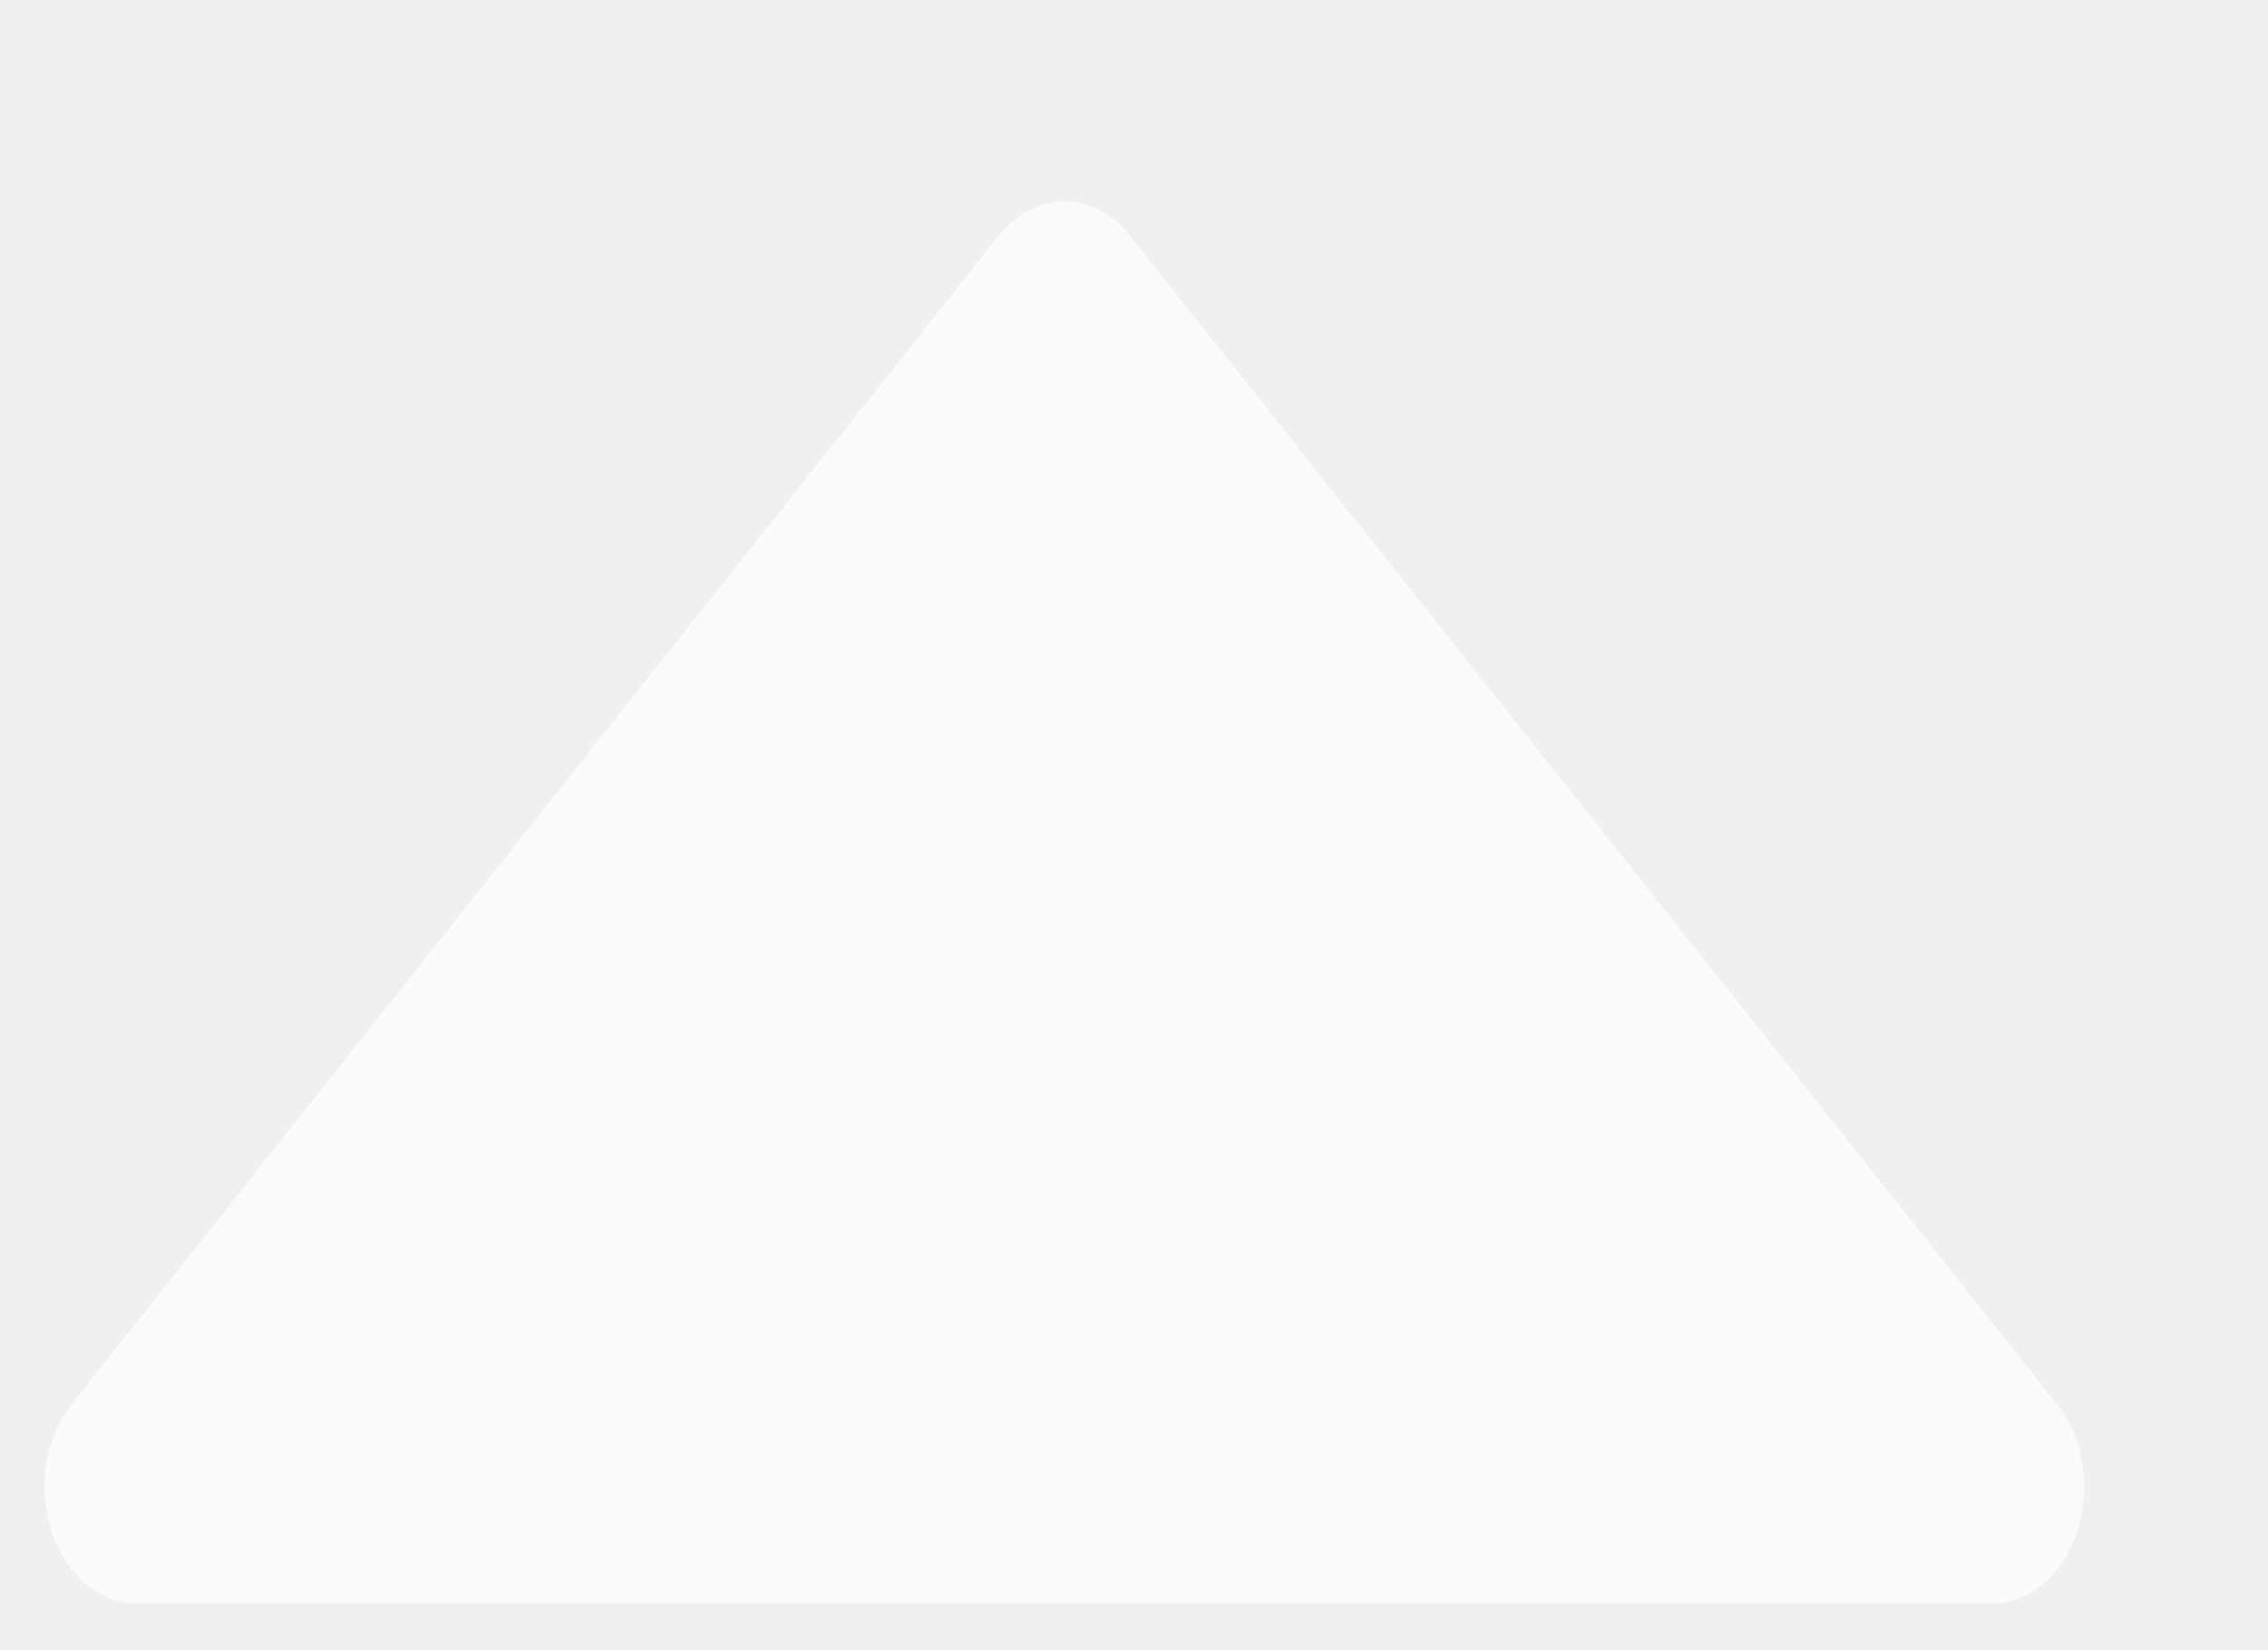
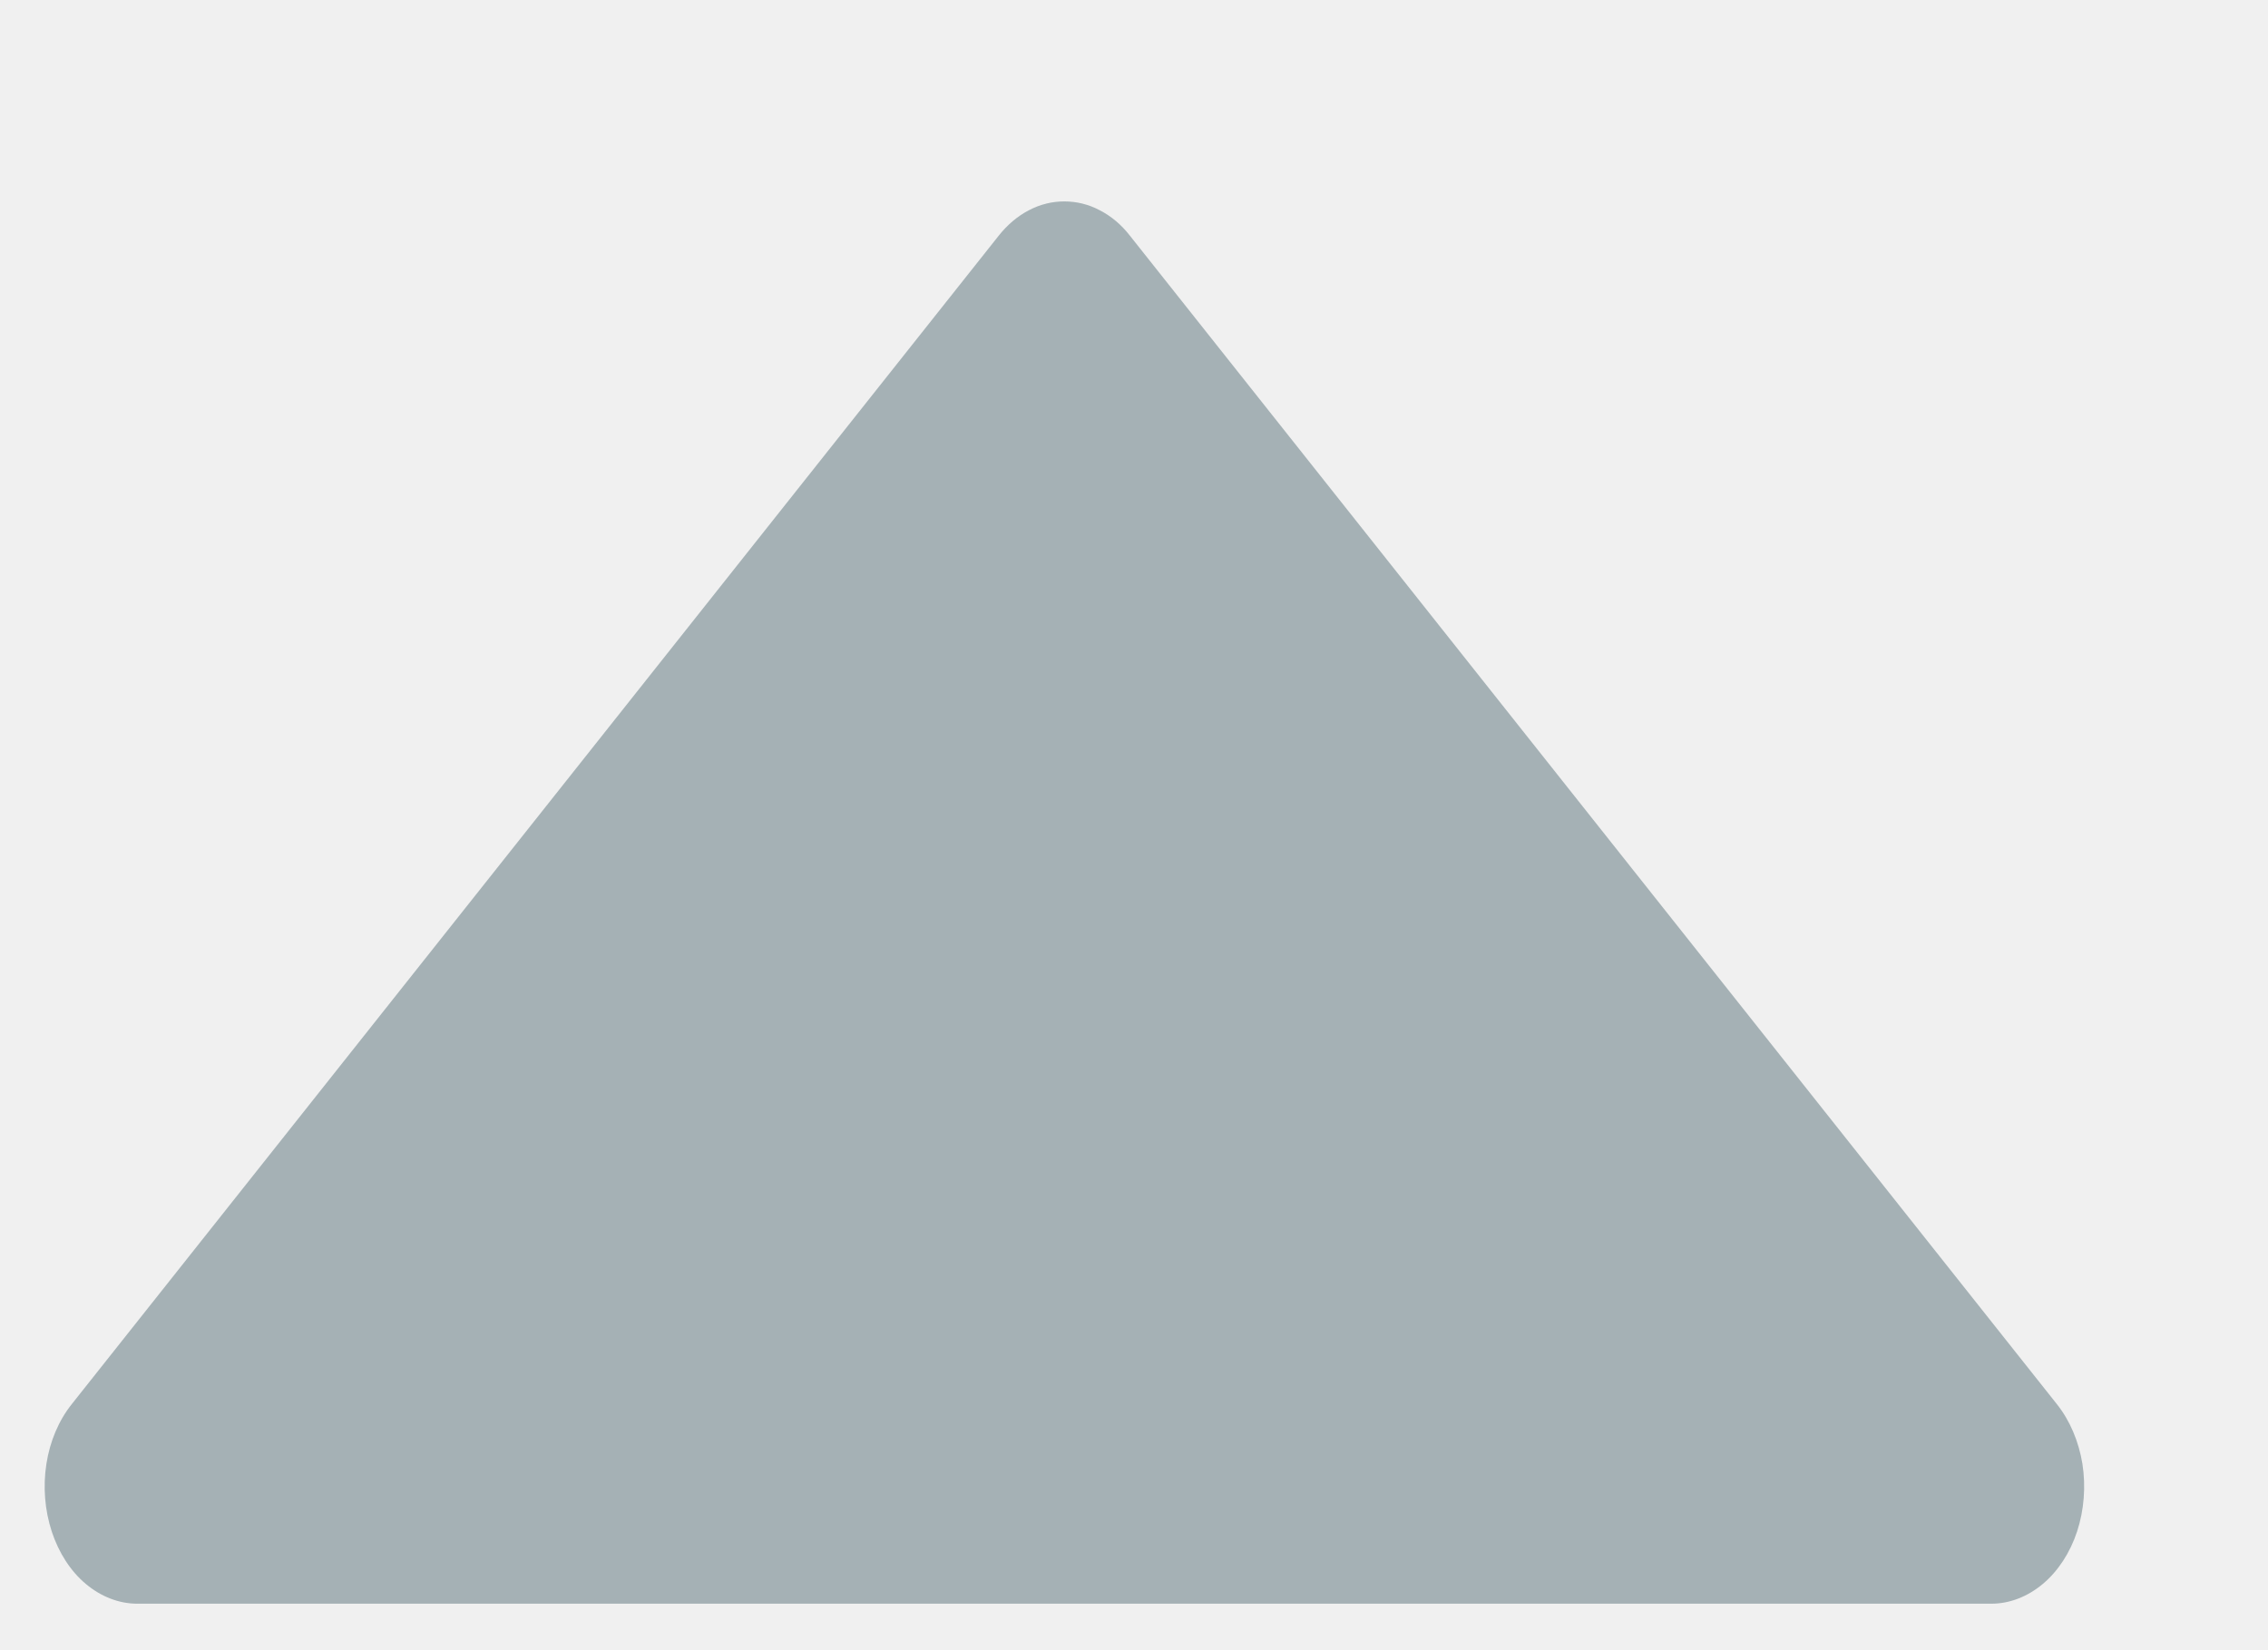
<svg xmlns="http://www.w3.org/2000/svg" width="11" height="8" viewBox="0 0 11 8" fill="none">
-   <path d="M9.976 6.811L5.48 1.143C5.439 1.09 5.389 1.048 5.334 1.02C5.28 0.991 5.221 0.977 5.162 0.977C5.103 0.977 5.045 0.991 4.99 1.02C4.936 1.048 4.886 1.09 4.844 1.143L0.348 6.811C0.285 6.89 0.242 6.991 0.225 7.101C0.208 7.211 0.217 7.325 0.251 7.429C0.285 7.532 0.342 7.621 0.416 7.683C0.49 7.745 0.577 7.779 0.666 7.779H9.658C9.747 7.779 9.834 7.745 9.908 7.683C9.982 7.621 10.04 7.532 10.074 7.429C10.108 7.325 10.117 7.211 10.1 7.101C10.082 6.991 10.039 6.89 9.976 6.811Z" fill="white" fill-opacity="0.75" />
+   <path d="M9.976 6.811L5.48 1.143C5.439 1.09 5.389 1.048 5.334 1.02C5.28 0.991 5.221 0.977 5.162 0.977C5.103 0.977 5.045 0.991 4.99 1.02C4.936 1.048 4.886 1.09 4.844 1.143L0.348 6.811C0.285 6.89 0.242 6.991 0.225 7.101C0.208 7.211 0.217 7.325 0.251 7.429C0.285 7.532 0.342 7.621 0.416 7.683C0.49 7.745 0.577 7.779 0.666 7.779H9.658C9.747 7.779 9.834 7.745 9.908 7.683C9.982 7.621 10.04 7.532 10.074 7.429C10.108 7.325 10.117 7.211 10.1 7.101C10.082 6.991 10.039 6.89 9.976 6.811Z" fill="#8c9ca1" fill-opacity="0.75" />
</svg>
